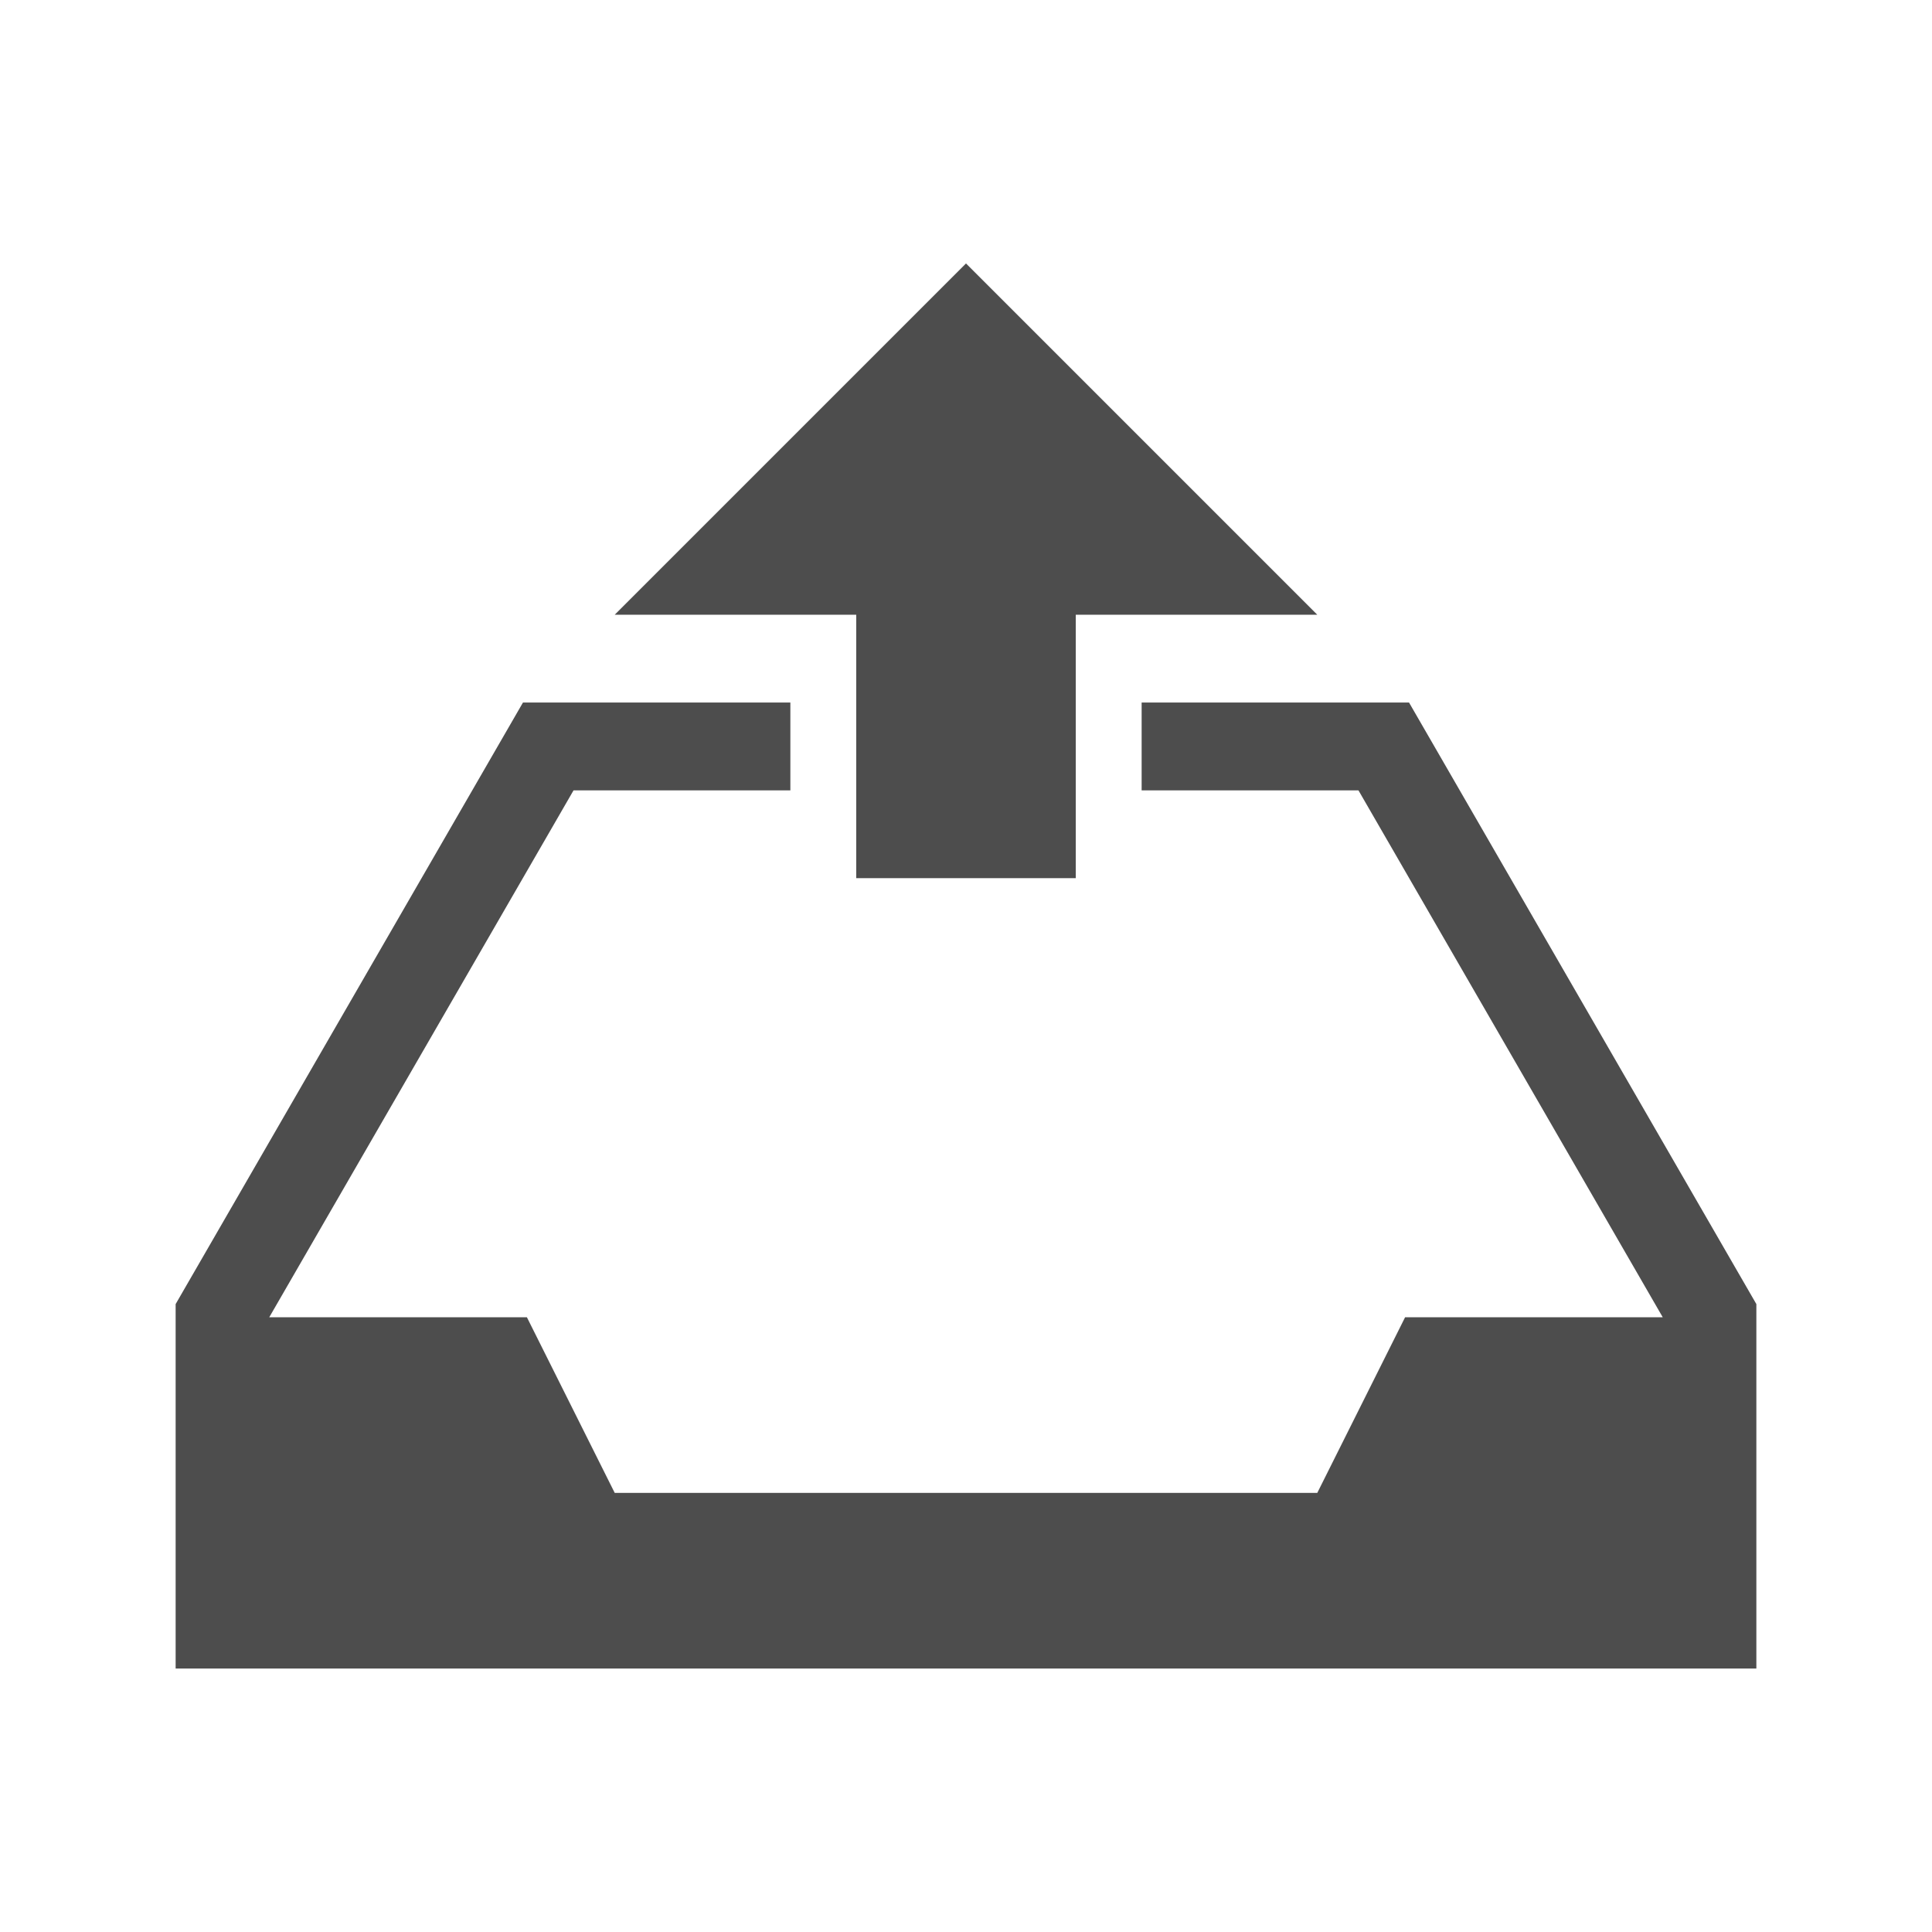
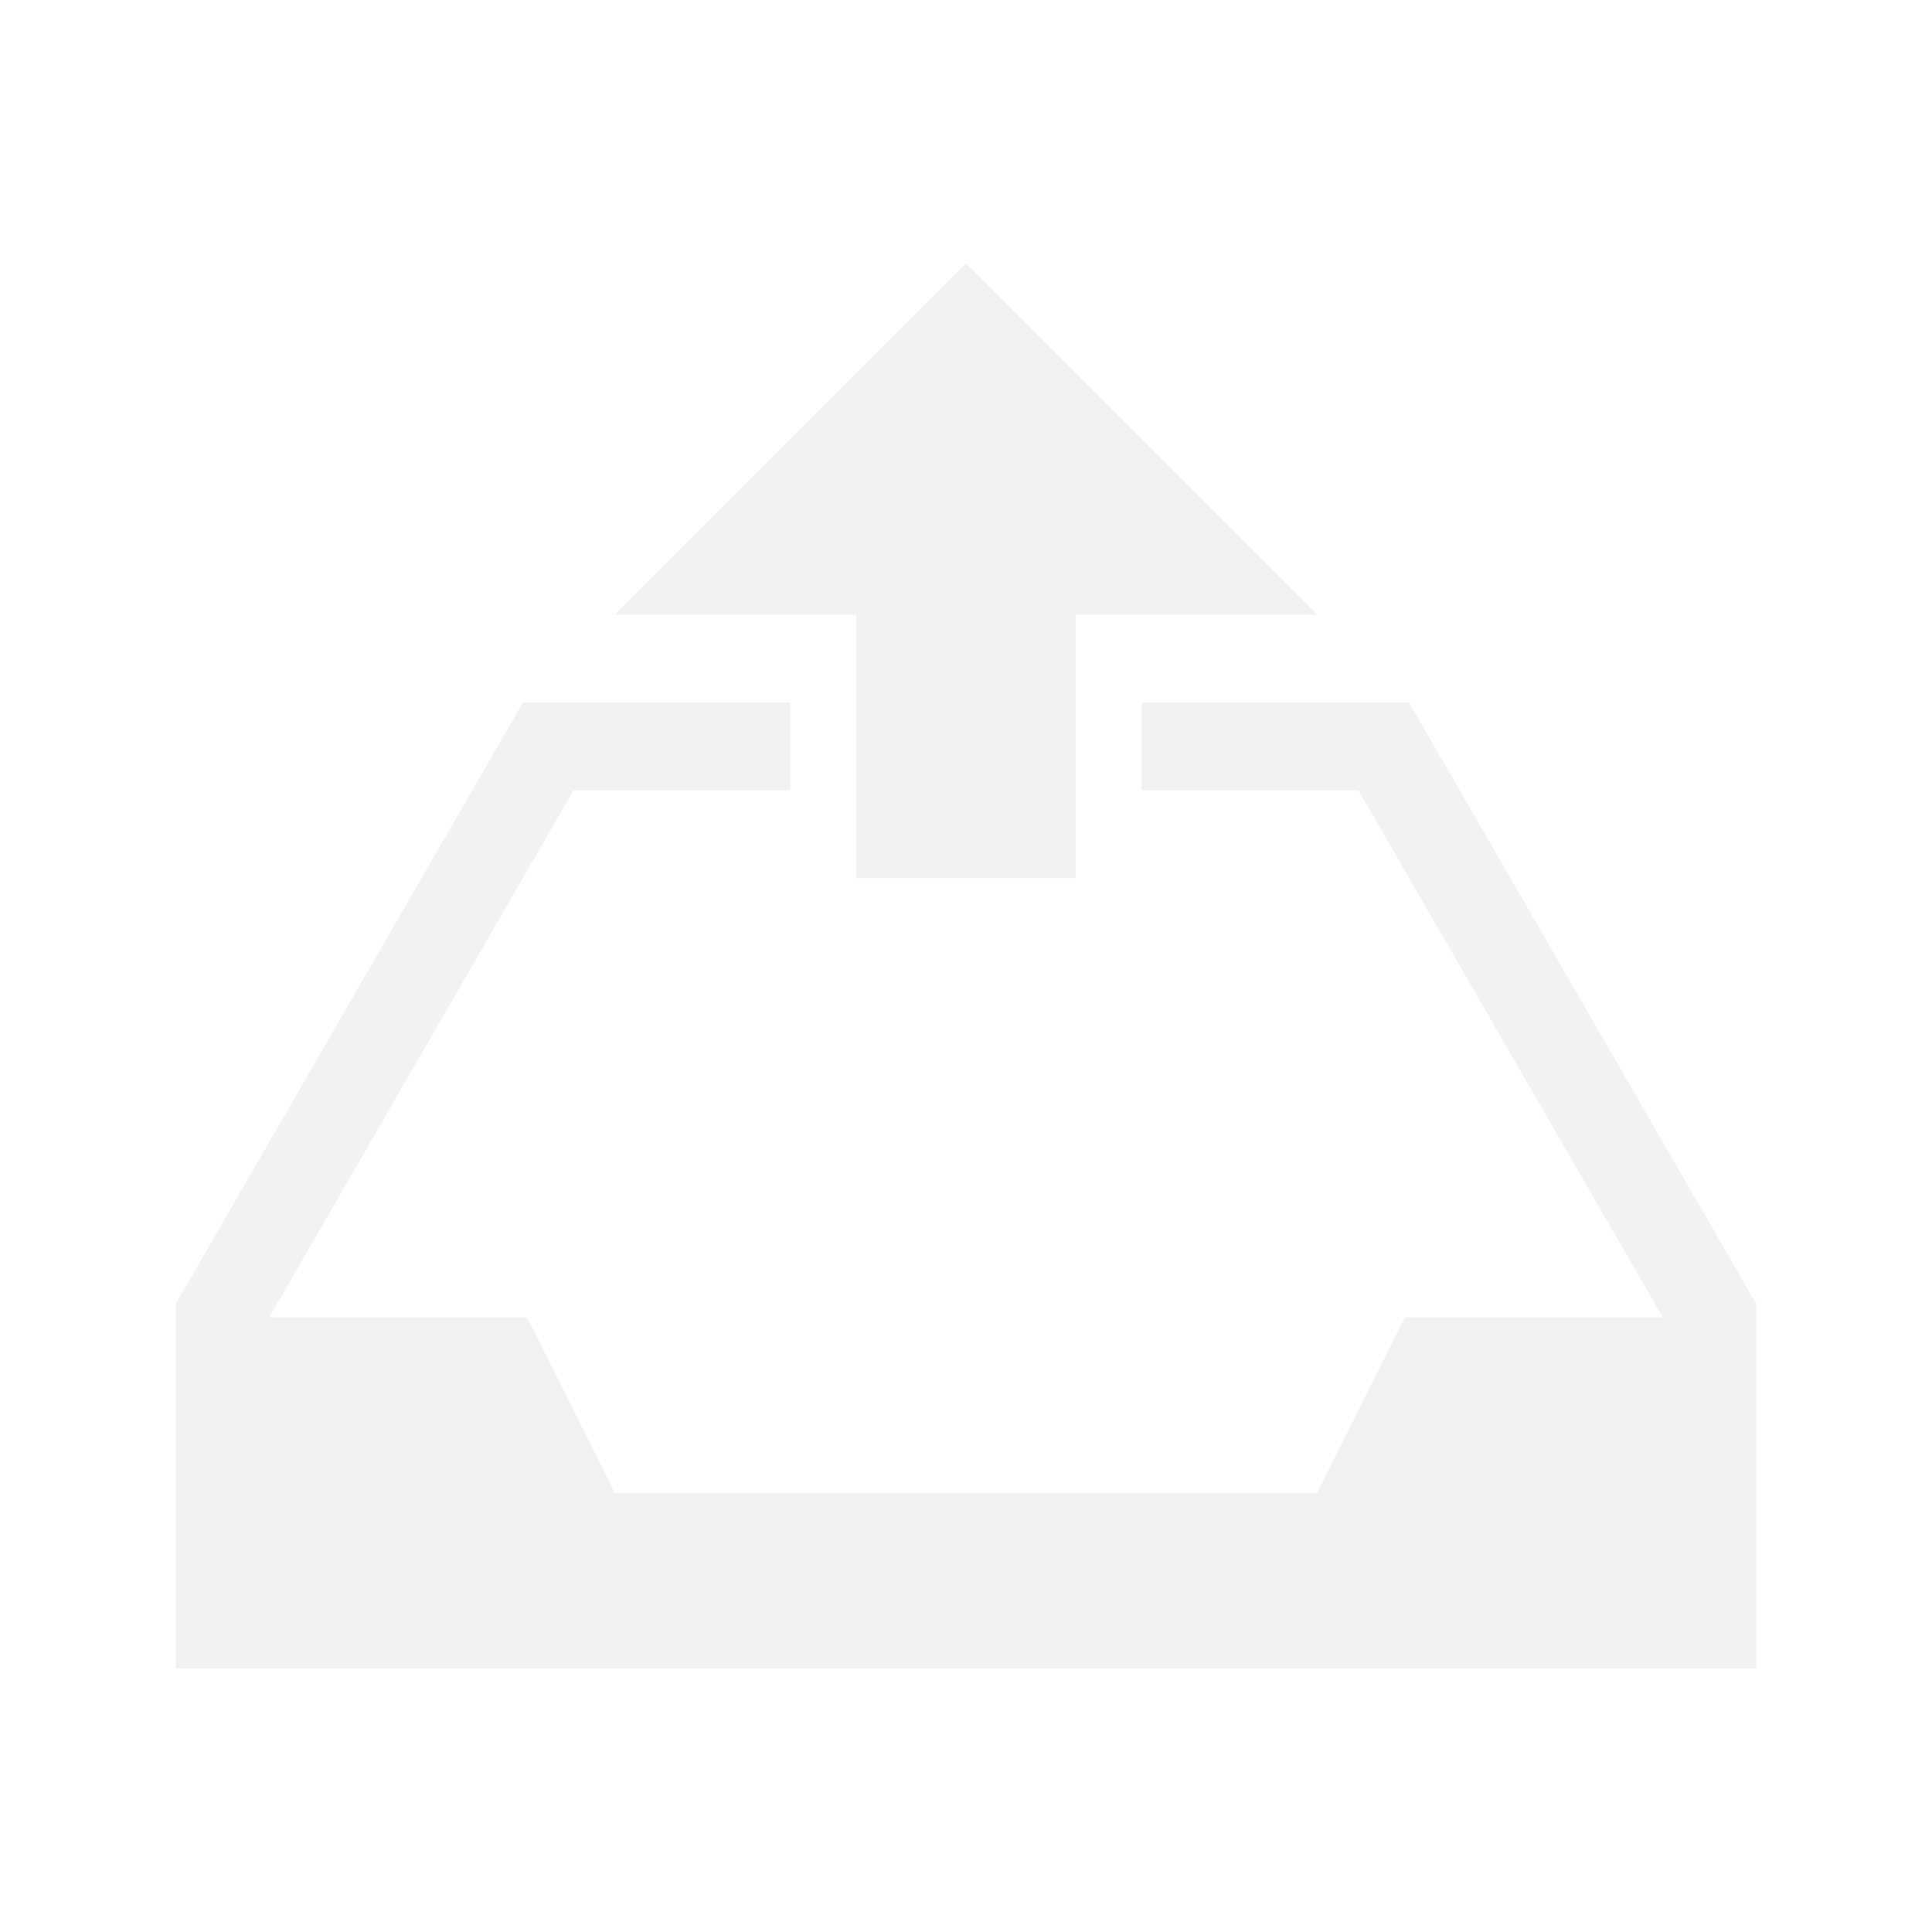
<svg xmlns="http://www.w3.org/2000/svg" viewBox="0 0 22 22">
  <defs id="defs3051">
    <style type="text/css" id="current-color-scheme">
      .ColorScheme-Text {
-         color:#4d4d4d
+         color:#f2f2f2
      }
      </style>
  </defs>
  <path style="fill:currentColor;fill-opacity:1;stroke:none" d="M 11 3 L 7 7 L 9.75 7 L 9.75 10 L 12.25 10 L 12.25 7 L 15 7 L 11 3 z M 5.955 8 L 2 14.85 L 2 16.311 L 2 19 L 6 19 L 16 19 L 20 19 L 20 16.311 L 20 14.85 L 16.045 8 L 16 8 L 13 8 L 13 9 L 15.469 9 L 18.934 15 L 16 15 L 15 17 L 7 17 L 6 15 L 3.066 15 L 6.531 9 L 9 9 L 9 8 L 7.109 8 L 5.955 8 z " class="ColorScheme-Text" />
</svg>
